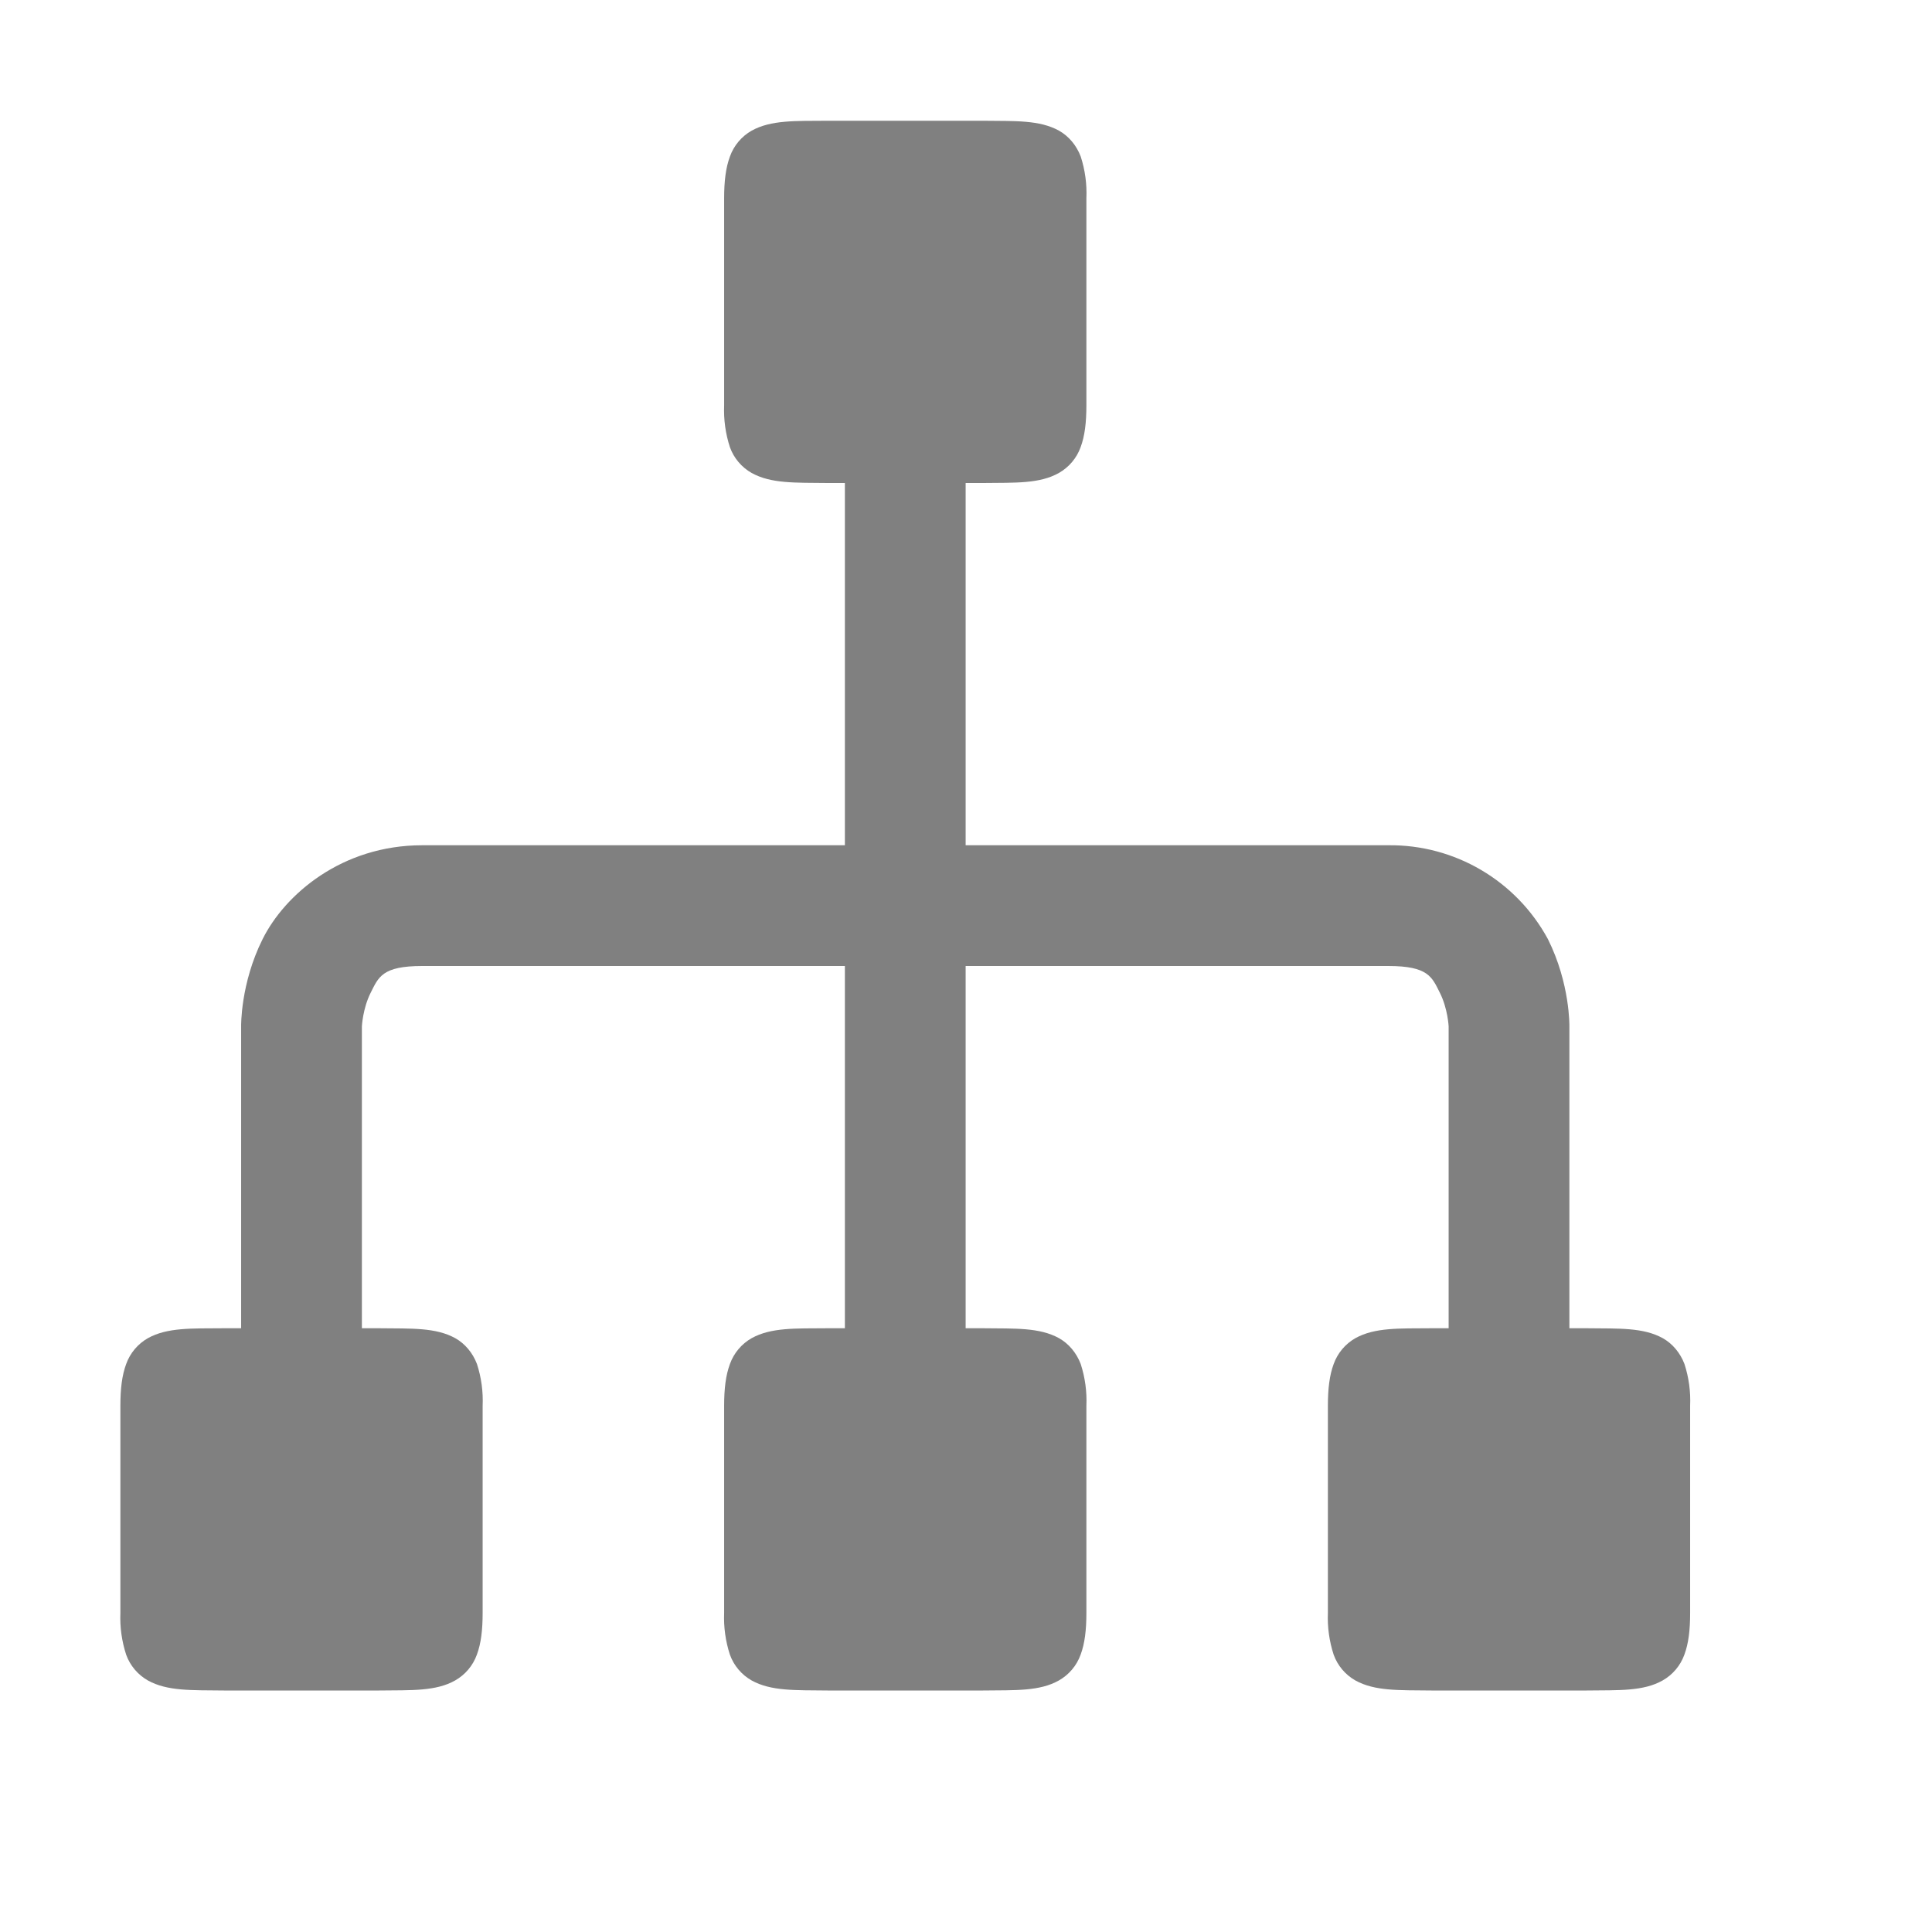
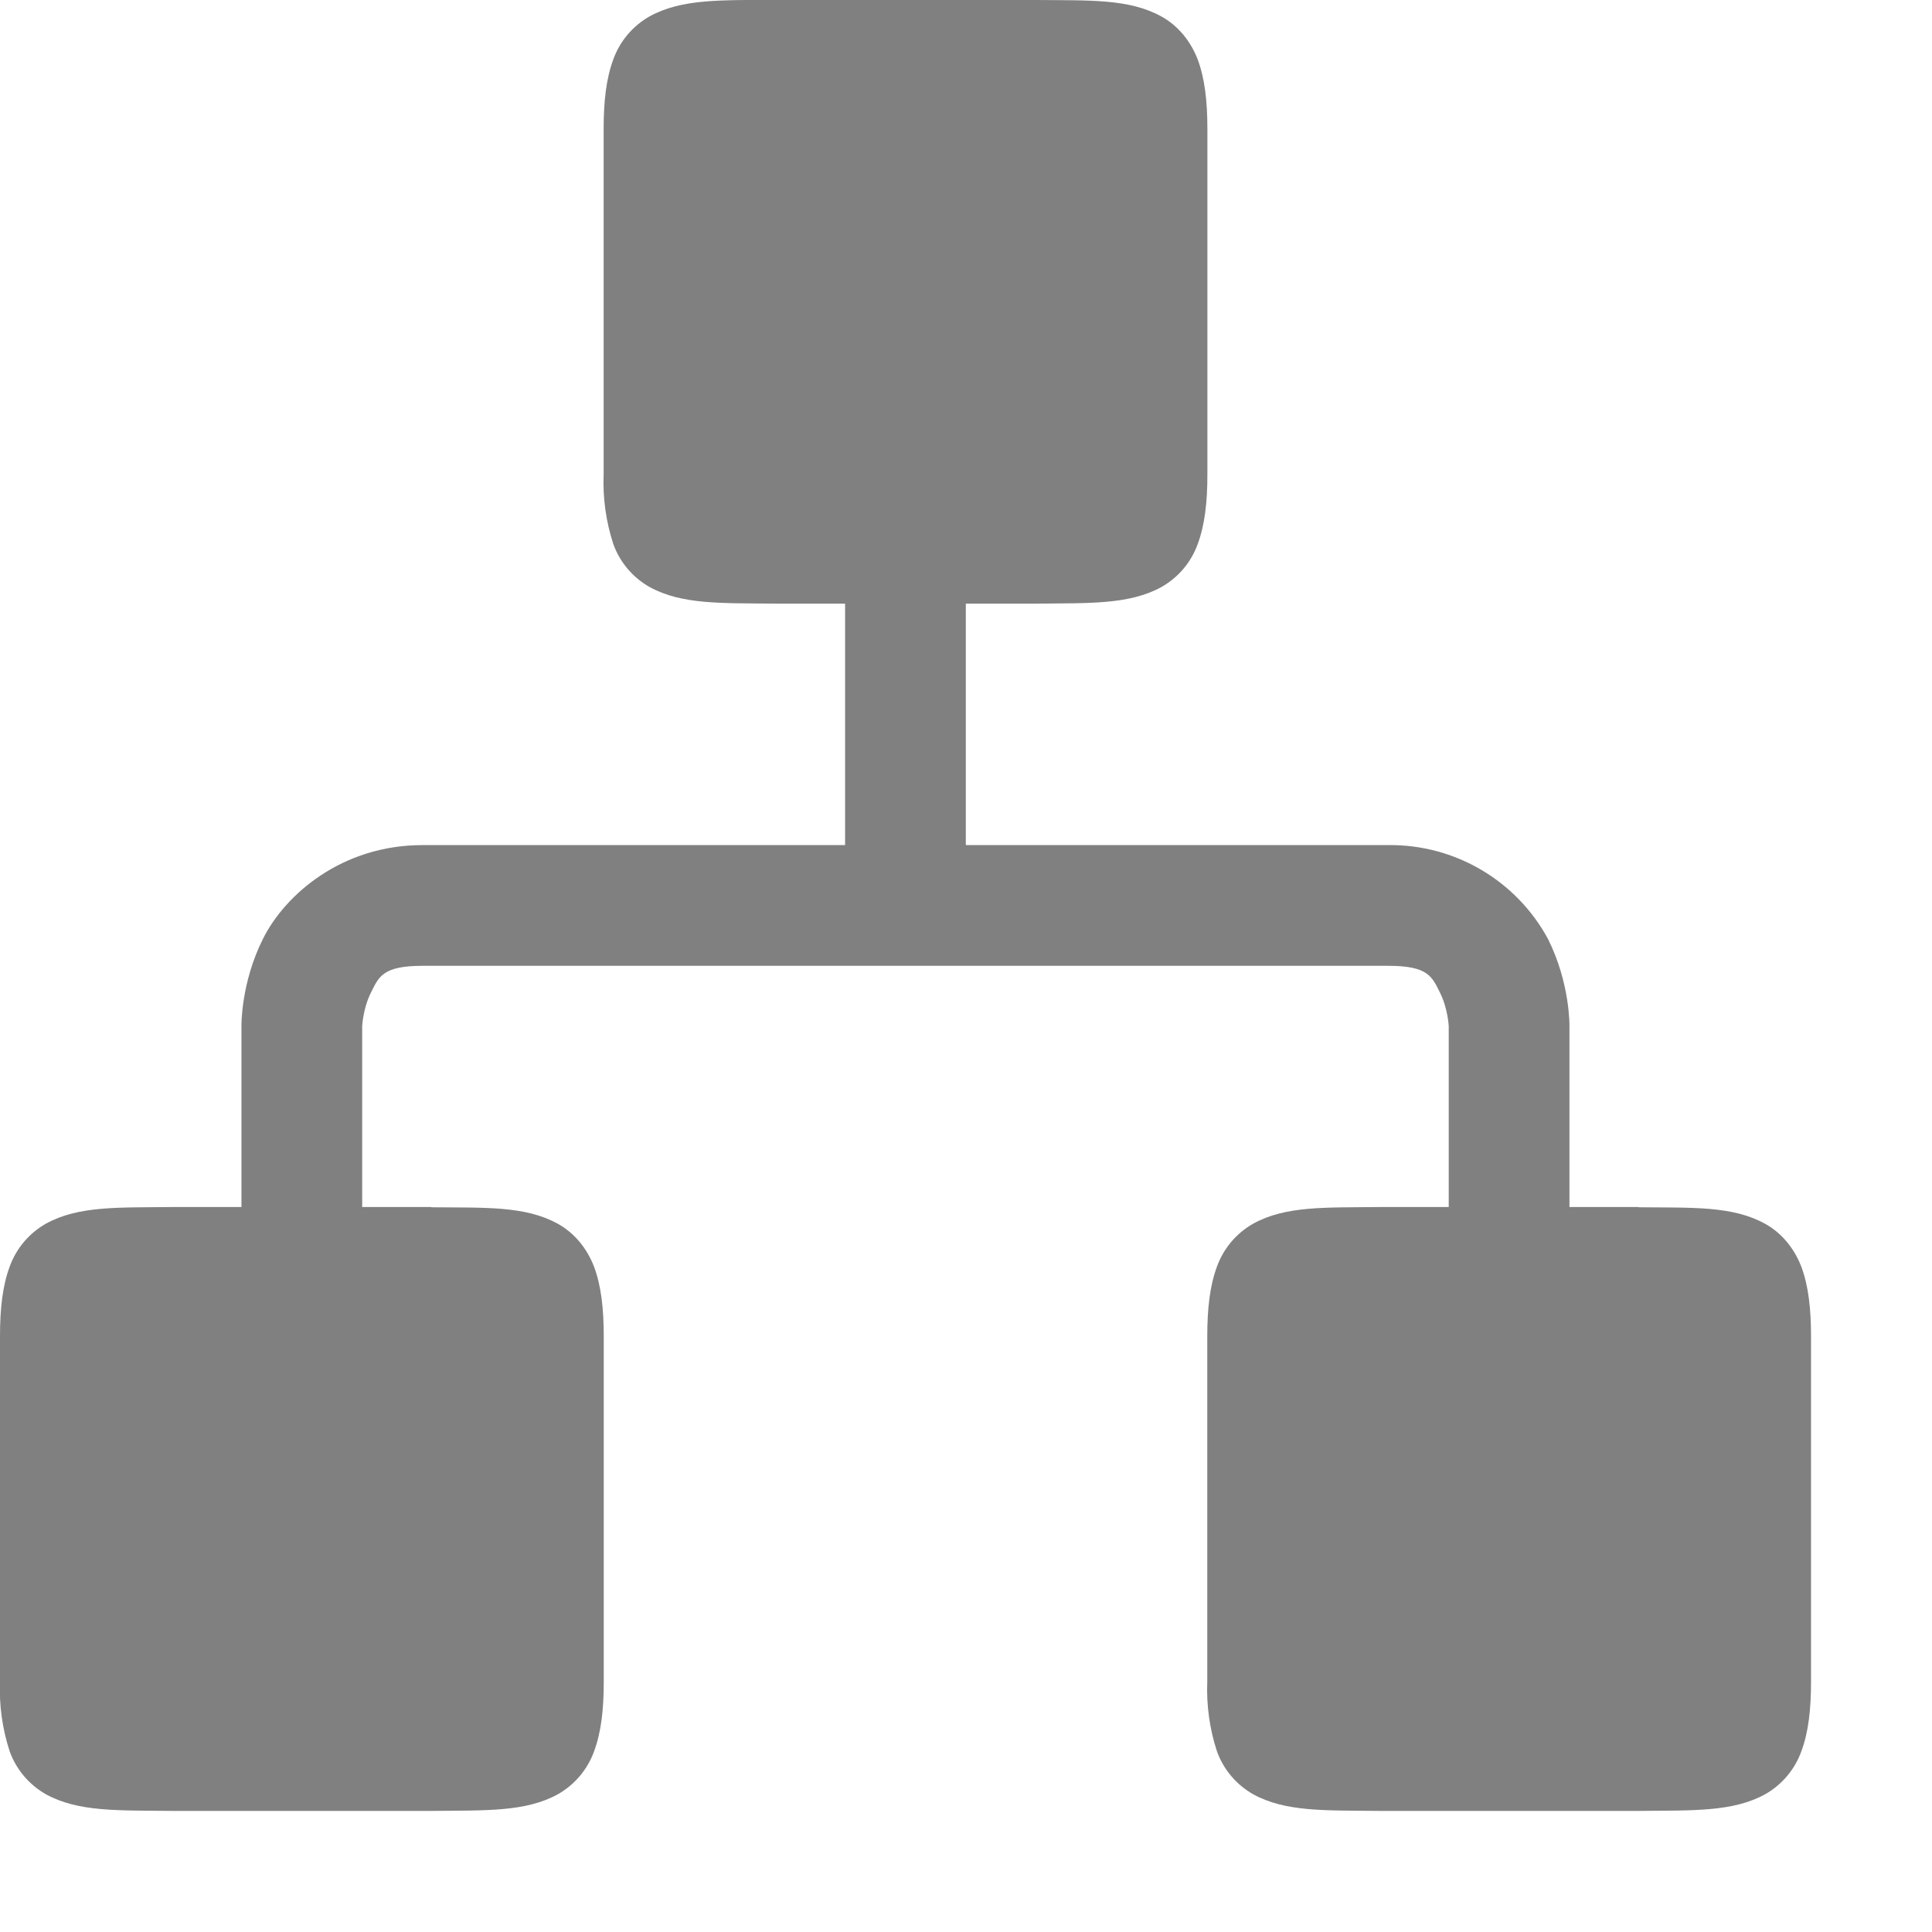
- <svg xmlns="http://www.w3.org/2000/svg" height="16" width="16">
-   <g color="#000" transform="translate(-611.997 -80)">
-     <path d="M620.138 81c.27.003.467-.007.629.082.08.045.144.12.18.214a.985.985 0 0 1 .047.347v1.714c0 .141-.013.253-.048.347a.402.402 0 0 1-.18.213c-.16.09-.358.08-.628.083h-1.287c-.27-.003-.468.006-.629-.083a.402.402 0 0 1-.18-.213.99.99 0 0 1-.048-.347v-1.714c0-.141.013-.253.048-.347a.403.403 0 0 1 .18-.214c.161-.089.359-.08.628-.082h1.288zM620.138 91c.27.003.467-.007.629.082.08.045.144.12.18.214a.985.985 0 0 1 .047.347v1.714c0 .141-.013.253-.048.347a.402.402 0 0 1-.18.213c-.16.09-.358.08-.628.083h-1.287c-.27-.003-.468.006-.629-.083a.402.402 0 0 1-.18-.213.99.99 0 0 1-.048-.347v-1.714c0-.141.013-.253.048-.347a.403.403 0 0 1 .18-.214c.161-.089.359-.08.628-.082h1.288zM625.138 91c.27.003.467-.007.629.082.08.045.144.12.18.214a.985.985 0 0 1 .047.347v1.714c0 .141-.013.253-.048.347a.402.402 0 0 1-.18.213c-.16.09-.358.08-.628.083h-1.287c-.27-.003-.468.006-.629-.083a.402.402 0 0 1-.18-.213.99.99 0 0 1-.048-.347v-1.714c0-.141.013-.253.048-.347a.403.403 0 0 1 .18-.214c.161-.089.359-.08.628-.082h1.288zM615.138 91c.27.003.467-.007.629.082.08.045.144.12.18.214a.985.985 0 0 1 .047.347v1.714c0 .141-.013.253-.048.347a.402.402 0 0 1-.18.213c-.16.09-.358.08-.628.083h-1.287c-.27-.003-.468.006-.629-.083a.402.402 0 0 1-.18-.213.99.99 0 0 1-.048-.347v-1.714c0-.141.013-.253.048-.347a.403.403 0 0 1 .18-.214c.161-.089.359-.08.628-.082h1.288z" fill="gray" font-family="sans-serif" font-weight="400" overflow="visible" style="line-height:normal;font-variant-ligatures:normal;font-variant-position:normal;font-variant-caps:normal;font-variant-numeric:normal;font-variant-alternates:normal;font-feature-settings:normal;text-indent:0;text-align:start;text-decoration-line:none;text-decoration-style:solid;text-decoration-color:#000;text-transform:none;text-orientation:mixed;shape-padding:0;isolation:auto;mix-blend-mode:normal;marker:none" white-space="normal" />
+ <svg xmlns="http://www.w3.org/2000/svg" height="16.001" width="16.003">
+   <g color="#000" transform="translate(-611.994 -80)">
+     <path d="M625.568 90c.45.004.778-.012 1.047.137.134.074.24.2.3.356.058.157.08.343.08.578v2.858c0 .235-.022.42-.08.577a.67.67 0 0 1-.3.356c-.269.148-.598.133-1.047.138h-2.147c-.45-.005-.778.01-1.047-.138a.67.67 0 0 1-.3-.356 1.65 1.65 0 0 1-.08-.577V91.07c0-.235.022-.421.08-.578a.671.671 0 0 1 .3-.356c.269-.149.598-.133 1.047-.138h2.146zM620.568 80c.45.004.778-.012 1.047.137.134.074.24.2.3.356.058.157.08.343.08.578v2.858c0 .235-.022.42-.08.577a.67.67 0 0 1-.3.356c-.269.148-.598.133-1.047.138h-2.147c-.45-.005-.778.01-1.047-.138a.67.67 0 0 1-.3-.356 1.65 1.65 0 0 1-.08-.577V81.07c0-.235.022-.421.08-.578a.671.671 0 0 1 .3-.356c.269-.149.598-.133 1.047-.138h2.146zM615.568 90c.45.004.778-.012 1.047.137.134.074.24.2.3.356.058.157.08.343.08.578v2.858c0 .235-.022.42-.08.577a.67.67 0 0 1-.3.356c-.269.148-.598.133-1.047.138h-2.147c-.45-.005-.778.01-1.047-.138a.67.67 0 0 1-.3-.356 1.65 1.65 0 0 1-.08-.577V91.07c0-.235.022-.421.08-.578a.671.671 0 0 1 .3-.356c.269-.149.598-.133 1.047-.138h2.146z" fill="gray" font-family="sans-serif" font-weight="400" overflow="visible" style="line-height:normal;font-variant-ligatures:normal;font-variant-position:normal;font-variant-caps:normal;font-variant-numeric:normal;font-variant-alternates:normal;font-feature-settings:normal;text-indent:0;text-align:start;text-decoration-line:none;text-decoration-style:solid;text-decoration-color:#000;text-transform:none;text-orientation:mixed;shape-padding:0;isolation:auto;mix-blend-mode:normal;marker:none" white-space="normal" />
    <path d="M615.494 87c-.667 0-1.138.408-1.322.777-.185.37-.178.723-.178.723v4h1v-4s.007-.147.072-.277c.066-.131.095-.223.428-.223h8c.333 0 .362.092.428.223.065.13.072.277.072.277v4h1v-4s.007-.353-.178-.723a1.485 1.485 0 0 0-1.322-.777z" fill="gray" fill-rule="evenodd" font-family="sans-serif" font-weight="400" overflow="visible" style="line-height:normal;font-variant-ligatures:normal;font-variant-position:normal;font-variant-caps:normal;font-variant-numeric:normal;font-variant-alternates:normal;font-feature-settings:normal;text-indent:0;text-align:start;text-decoration-line:none;text-decoration-style:solid;text-decoration-color:#000;text-transform:none;text-orientation:mixed;shape-padding:0;isolation:auto;mix-blend-mode:normal" white-space="normal" />
-     <path d="M618.994 82.5v11h1v-11z" fill="gray" fill-rule="evenodd" font-family="sans-serif" font-weight="400" overflow="visible" style="line-height:normal;font-variant-ligatures:normal;font-variant-position:normal;font-variant-caps:normal;font-variant-numeric:normal;font-variant-alternates:normal;font-feature-settings:normal;text-indent:0;text-align:start;text-decoration-line:none;text-decoration-style:solid;text-decoration-color:#000;text-transform:none;text-orientation:mixed;shape-padding:0;isolation:auto;mix-blend-mode:normal" white-space="normal" />
+     <path d="M618.994 82.5v5h1v-5z" fill="gray" fill-rule="evenodd" font-family="sans-serif" font-weight="400" overflow="visible" style="line-height:normal;font-variant-ligatures:normal;font-variant-position:normal;font-variant-caps:normal;font-variant-numeric:normal;font-variant-alternates:normal;font-feature-settings:normal;text-indent:0;text-align:start;text-decoration-line:none;text-decoration-style:solid;text-decoration-color:#000;text-transform:none;text-orientation:mixed;shape-padding:0;isolation:auto;mix-blend-mode:normal" white-space="normal" />
  </g>
</svg>
